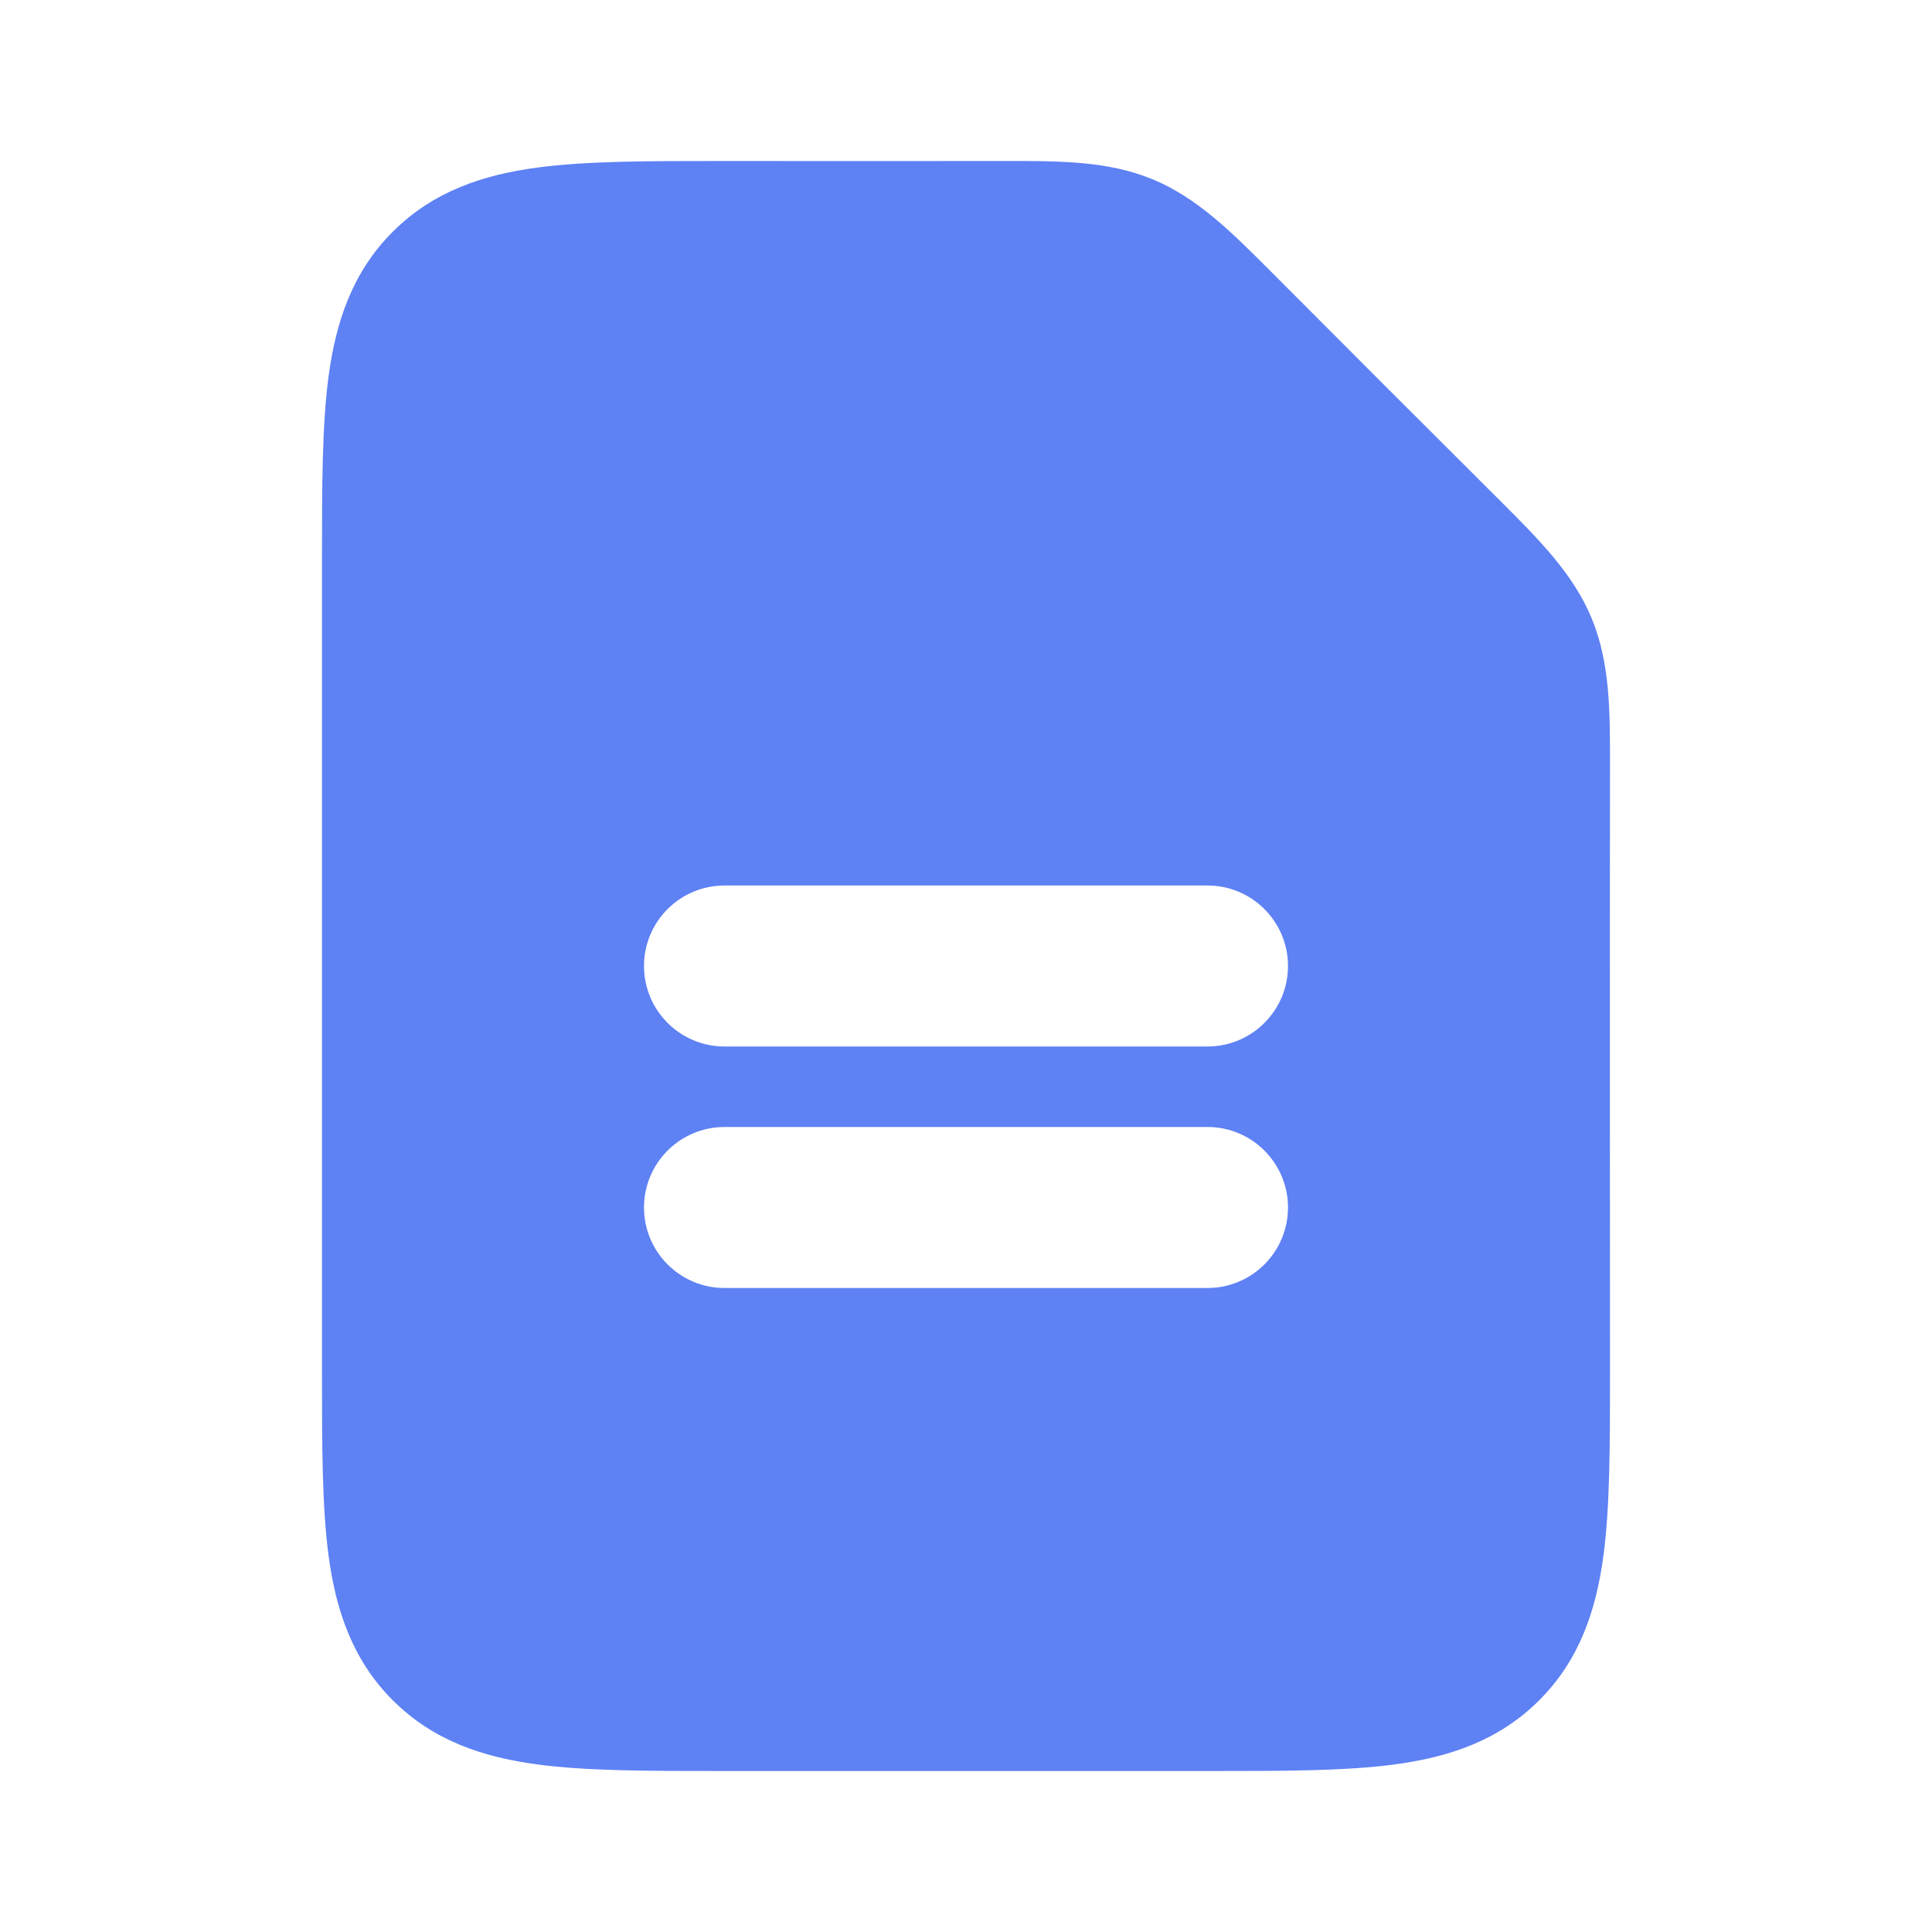
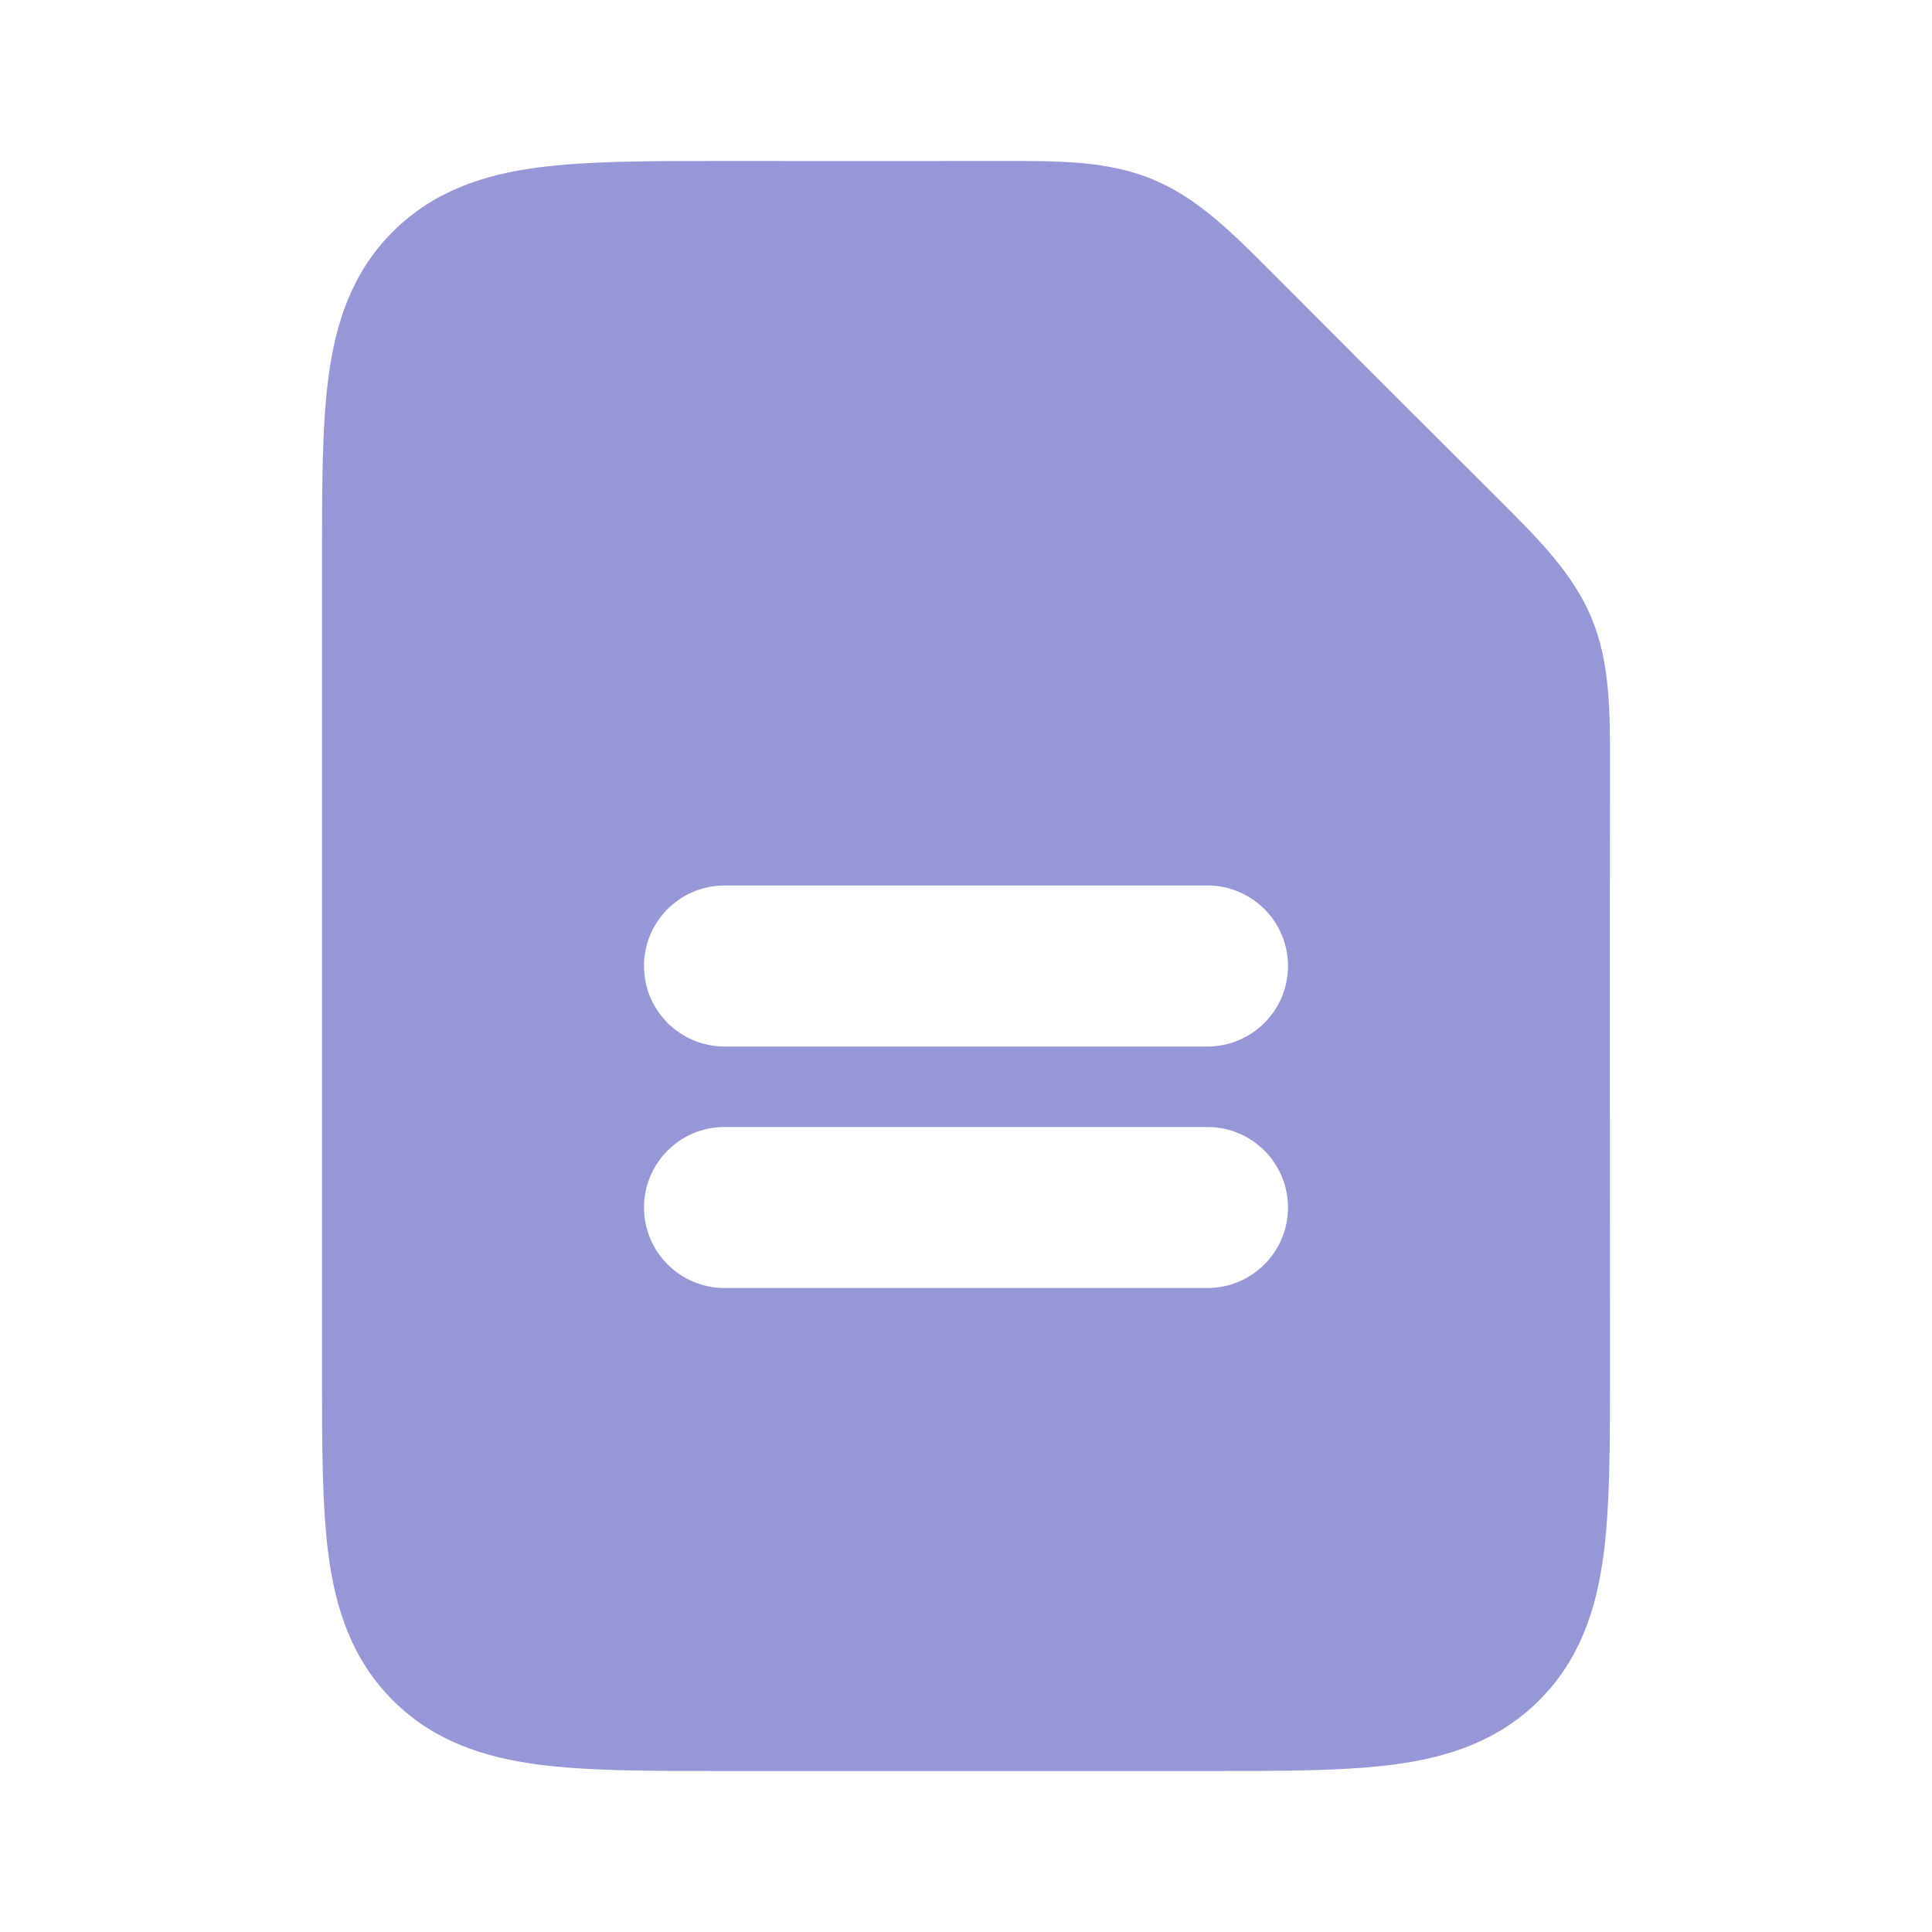
<svg xmlns="http://www.w3.org/2000/svg" width="800px" height="800px" viewBox="0 0 24 24" fill="none">
  <rect width="24" height="24" fill="none" />
-   <path fill-rule="evenodd" clip-rule="evenodd" d="M9 11C8.448 11 8 11.448 8 12C8 12.552 8.448 13 9 13H15C15.552 13 16 12.552 16 12C16 11.448 15.552 11 15 11H9ZM9 14C8.448 14 8 14.448 8 15C8 15.552 8.448 16 9 16H15C15.552 16 16 15.552 16 15C16 14.448 15.552 14 15 14H9ZM12.482 2C13.161 1.999 13.763 1.998 14.32 2.228C14.876 2.459 15.301 2.886 15.781 3.366C16.73 4.319 17.681 5.27 18.634 6.219C19.114 6.699 19.541 7.124 19.772 7.68C20.002 8.237 20.001 8.839 20 9.518C19.996 12.034 20 14.55 20 17.066C20 17.952 20 18.716 19.918 19.328C19.83 19.983 19.631 20.612 19.121 21.121C18.612 21.631 17.983 21.83 17.328 21.918C16.716 22 15.952 22 15.066 22H8.934C8.048 22 7.284 22 6.672 21.918C6.017 21.83 5.388 21.631 4.879 21.121C4.369 20.612 4.17 19.983 4.082 19.328C4 18.716 4 17.952 4 17.066L4 7C4 6.978 4 6.956 4 6.934C4 6.048 4 5.284 4.082 4.672C4.17 4.017 4.369 3.388 4.879 2.879C5.388 2.369 6.017 2.17 6.672 2.082C7.284 2 8.048 2 8.934 2C10.117 2 11.299 2.002 12.482 2Z" fill="#5e81f4" />
+   <path fill-rule="evenodd" clip-rule="evenodd" d="M9 11C8.448 11 8 11.448 8 12C8 12.552 8.448 13 9 13H15C15.552 13 16 12.552 16 12C16 11.448 15.552 11 15 11H9ZM9 14C8.448 14 8 14.448 8 15C8 15.552 8.448 16 9 16H15C15.552 16 16 15.552 16 15C16 14.448 15.552 14 15 14H9ZM12.482 2C13.161 1.999 13.763 1.998 14.32 2.228C14.876 2.459 15.301 2.886 15.781 3.366C16.73 4.319 17.681 5.27 18.634 6.219C19.114 6.699 19.541 7.124 19.772 7.68C20.002 8.237 20.001 8.839 20 9.518C19.996 12.034 20 14.55 20 17.066C20 17.952 20 18.716 19.918 19.328C19.83 19.983 19.631 20.612 19.121 21.121C18.612 21.631 17.983 21.83 17.328 21.918C16.716 22 15.952 22 15.066 22H8.934C8.048 22 7.284 22 6.672 21.918C6.017 21.83 5.388 21.631 4.879 21.121C4.369 20.612 4.17 19.983 4.082 19.328C4 18.716 4 17.952 4 17.066L4 7C4 6.978 4 6.956 4 6.934C4 6.048 4 5.284 4.082 4.672C4.17 4.017 4.369 3.388 4.879 2.879C5.388 2.369 6.017 2.17 6.672 2.082C7.284 2 8.048 2 8.934 2C10.117 2 11.299 2.002 12.482 2Z" fill="#9597D6" />
</svg>
